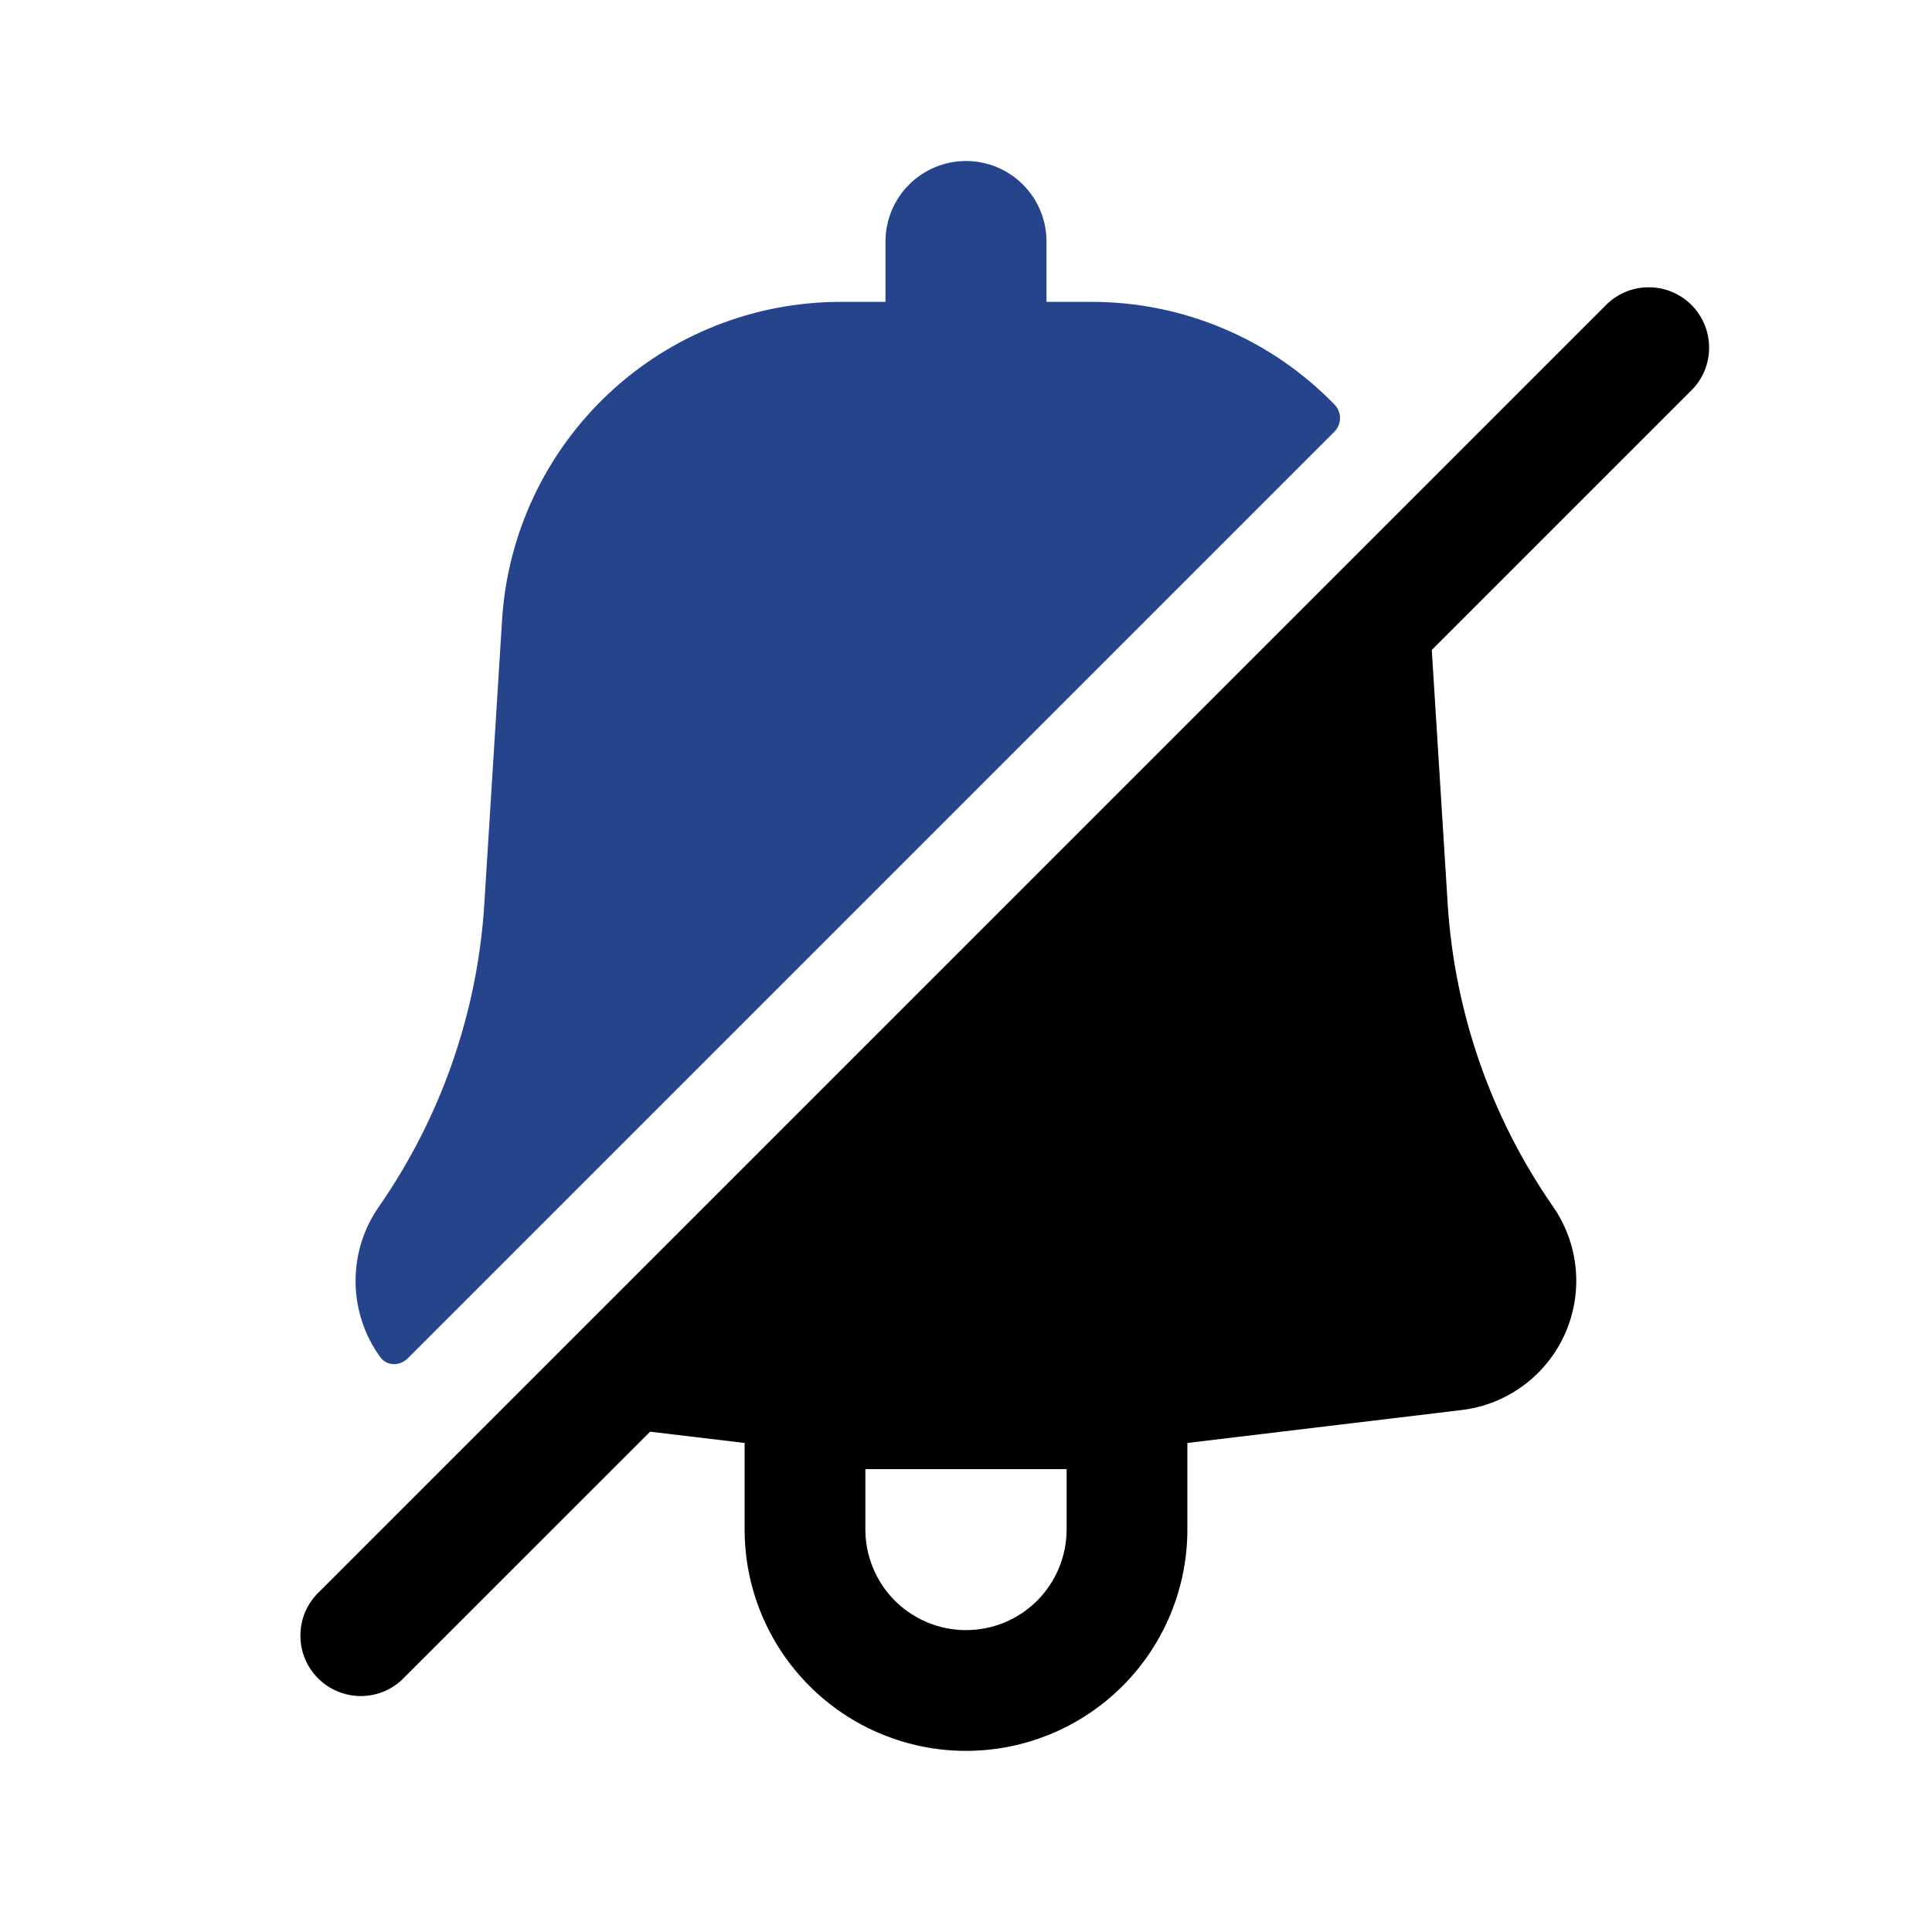
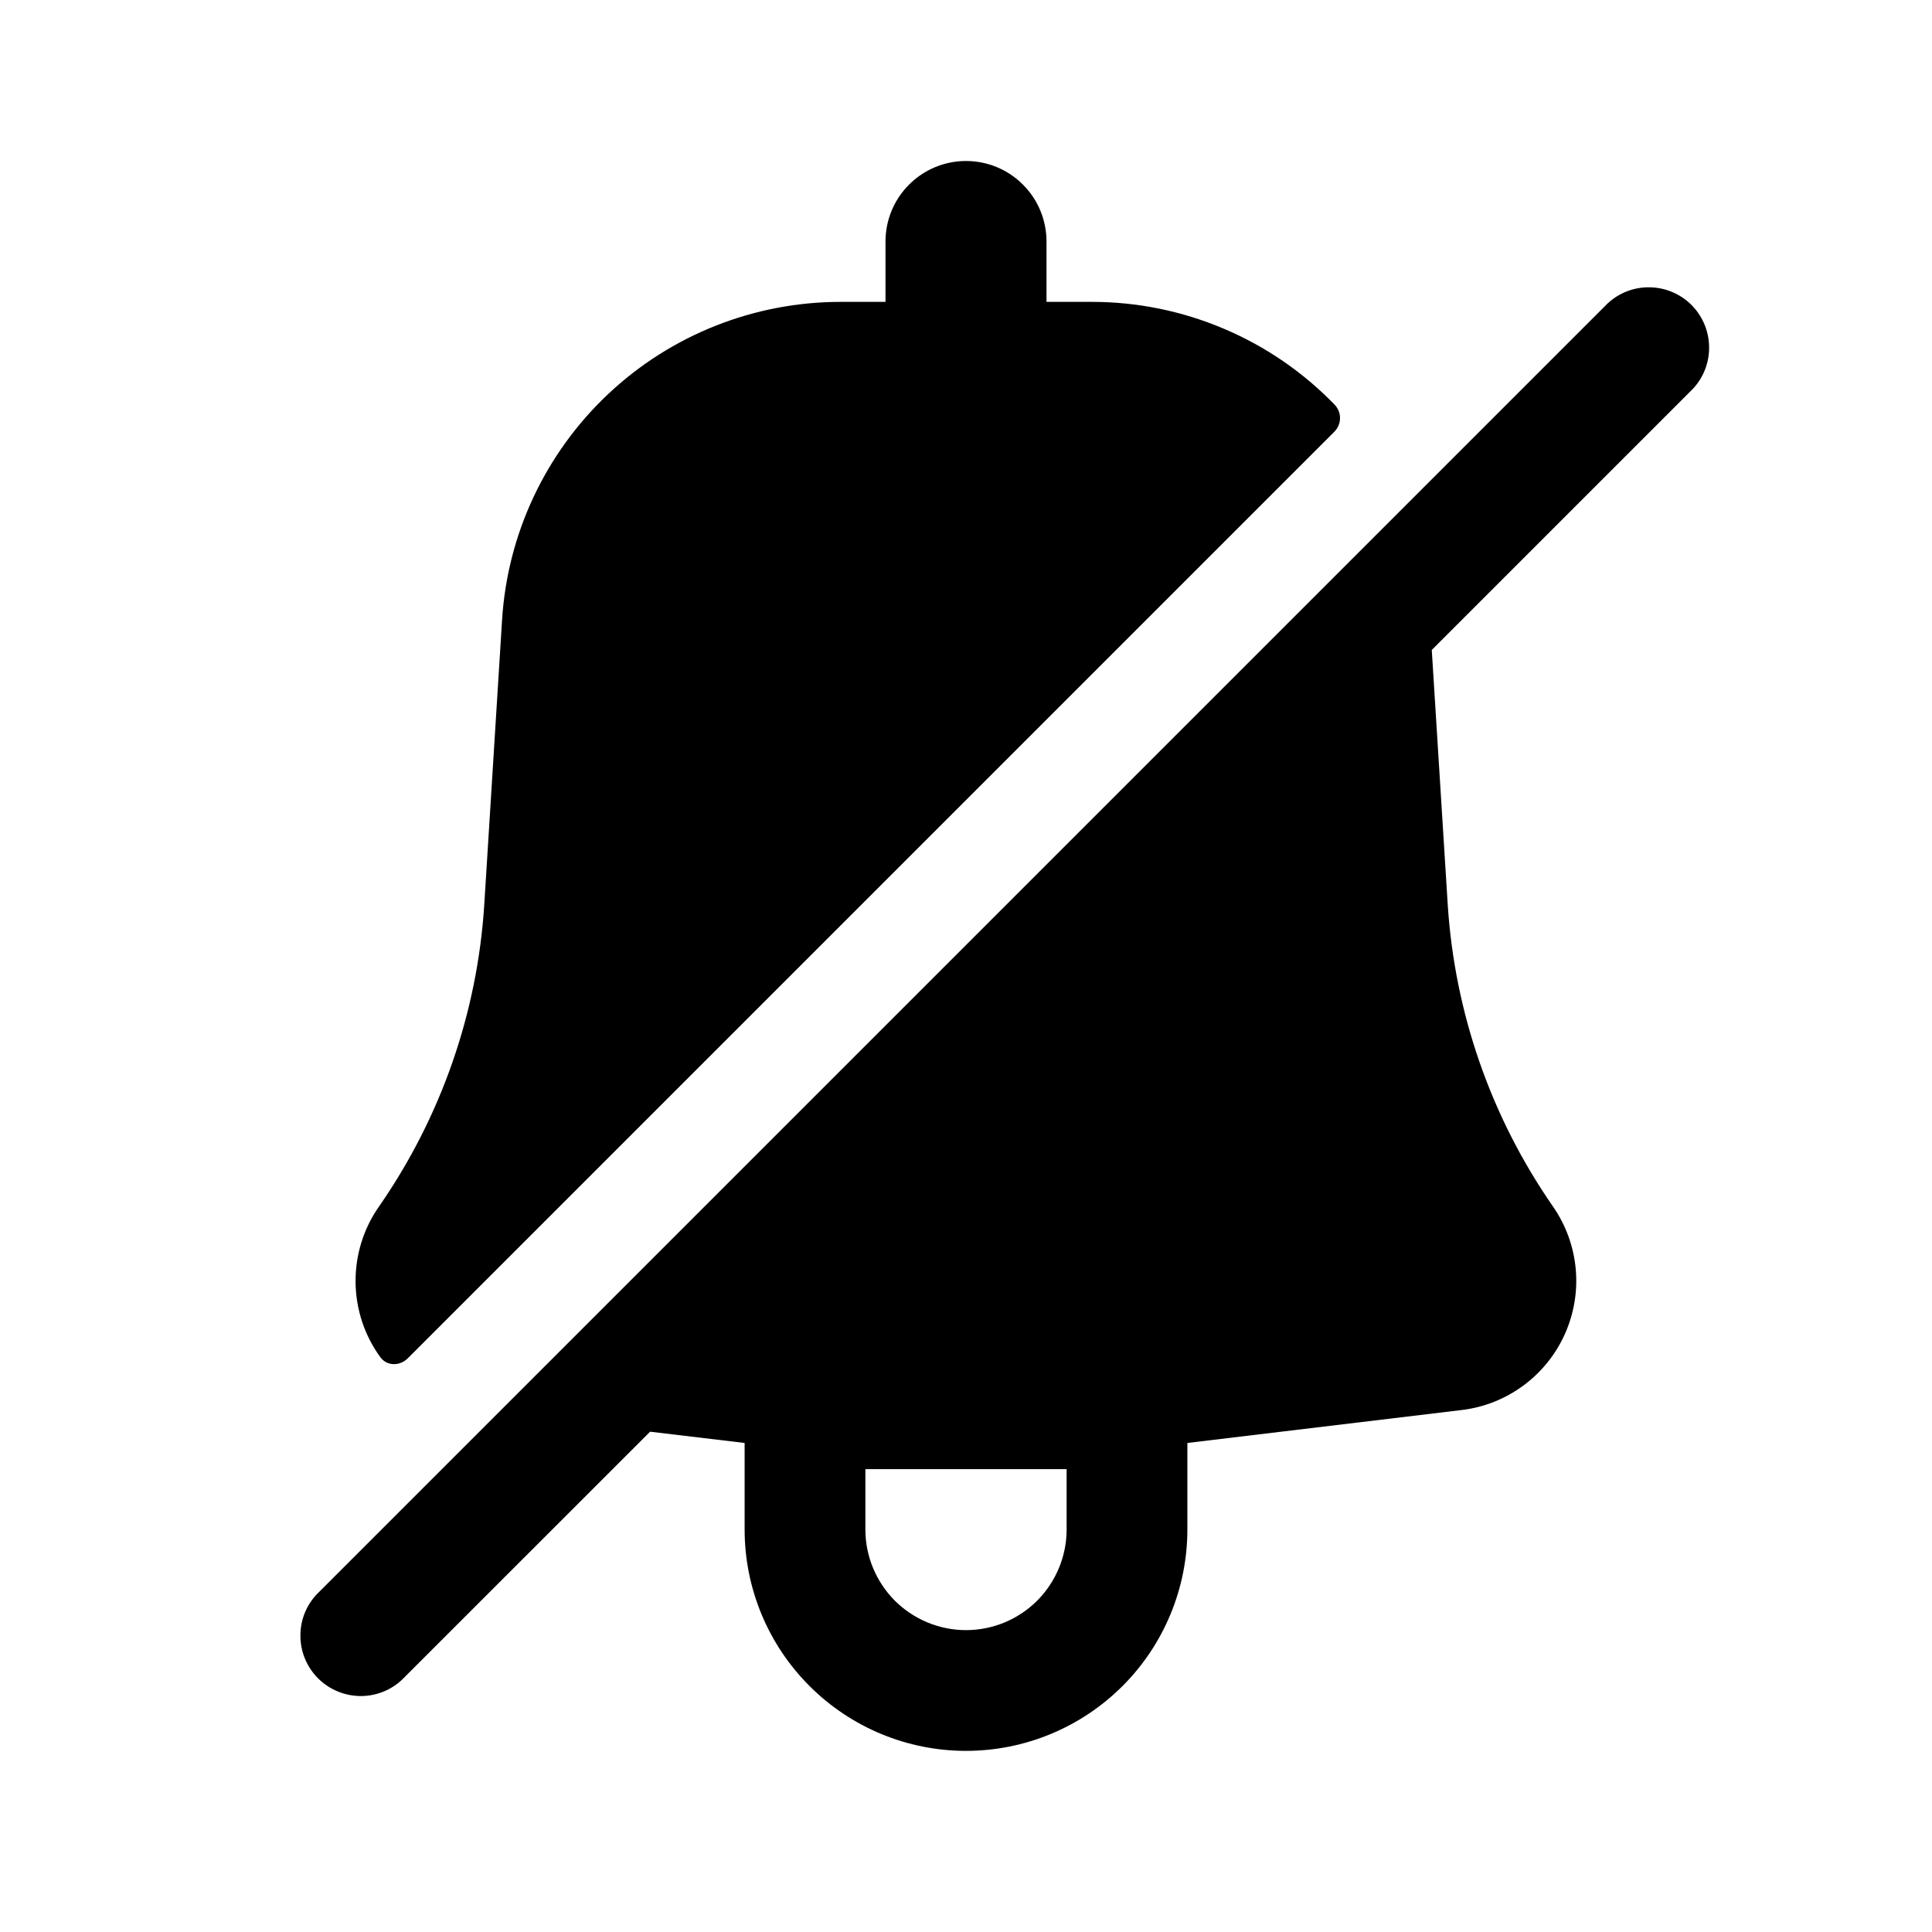
<svg xmlns="http://www.w3.org/2000/svg" width="24" height="24" viewBox="0 0 24 24" fill="none">
-   <path d="M13 3C13 2.735 12.895 2.48 12.707 2.293C12.52 2.105 12.265 2 12 2C11.735 2 11.481 2.105 11.293 2.293C11.105 2.48 11 2.735 11 3V3.75H10.443C9.371 3.75 8.339 4.158 7.558 4.892C6.777 5.626 6.304 6.63 6.237 7.7L6.016 11.234C5.931 12.581 5.478 13.879 4.708 14.988C4.515 15.263 4.414 15.591 4.417 15.927C4.42 16.262 4.527 16.589 4.725 16.86C4.806 16.972 4.967 16.972 5.065 16.874L16.574 5.365C16.619 5.321 16.645 5.261 16.646 5.198C16.648 5.136 16.624 5.075 16.581 5.029C16.189 4.624 15.719 4.301 15.199 4.082C14.68 3.862 14.121 3.749 13.557 3.75H13V3Z" fill="#26448C" />
+   <path d="M13 3C13 2.735 12.895 2.48 12.707 2.293C12.52 2.105 12.265 2 12 2C11.735 2 11.481 2.105 11.293 2.293C11.105 2.48 11 2.735 11 3V3.75H10.443C9.371 3.75 8.339 4.158 7.558 4.892C6.777 5.626 6.304 6.63 6.237 7.7L6.016 11.234C5.931 12.581 5.478 13.879 4.708 14.988C4.515 15.263 4.414 15.591 4.417 15.927C4.42 16.262 4.527 16.589 4.725 16.86C4.806 16.972 4.967 16.972 5.065 16.874L16.574 5.365C16.619 5.321 16.645 5.261 16.646 5.198C16.648 5.136 16.624 5.075 16.581 5.029C16.189 4.624 15.719 4.301 15.199 4.082C14.68 3.862 14.121 3.749 13.557 3.75H13V3Z" fill="currentColor" />
  <path fill-rule="evenodd" clip-rule="evenodd" d="M17.786 8.074L21.03 4.83C21.163 4.688 21.235 4.5 21.231 4.305C21.228 4.111 21.149 3.926 21.012 3.788C20.874 3.651 20.689 3.572 20.495 3.569C20.3 3.565 20.112 3.637 19.97 3.77L3.97 19.77C3.896 19.839 3.837 19.921 3.796 20.013C3.755 20.105 3.733 20.205 3.732 20.305C3.73 20.406 3.748 20.506 3.786 20.599C3.824 20.693 3.88 20.778 3.951 20.849C4.022 20.92 4.107 20.976 4.201 21.014C4.294 21.052 4.394 21.07 4.495 21.069C4.595 21.067 4.695 21.045 4.787 21.004C4.879 20.963 4.961 20.904 5.03 20.83L8.076 17.785L9.25 17.925V19C9.25 19.729 9.54 20.429 10.056 20.944C10.571 21.46 11.271 21.75 12 21.75C12.729 21.75 13.429 21.46 13.945 20.944C14.46 20.429 14.75 19.729 14.75 19V17.925L18.157 17.516C18.434 17.483 18.698 17.378 18.922 17.213C19.147 17.048 19.325 16.827 19.439 16.573C19.553 16.318 19.6 16.039 19.574 15.761C19.548 15.483 19.451 15.217 19.292 14.988C18.522 13.879 18.07 12.581 17.984 11.234L17.786 8.074ZM10.75 19C10.75 19.331 10.882 19.649 11.116 19.884C11.351 20.118 11.669 20.25 12 20.25C12.332 20.25 12.65 20.118 12.884 19.884C13.118 19.649 13.25 19.331 13.25 19V18.25H10.75V19Z" fill="currentColor" />
</svg>
